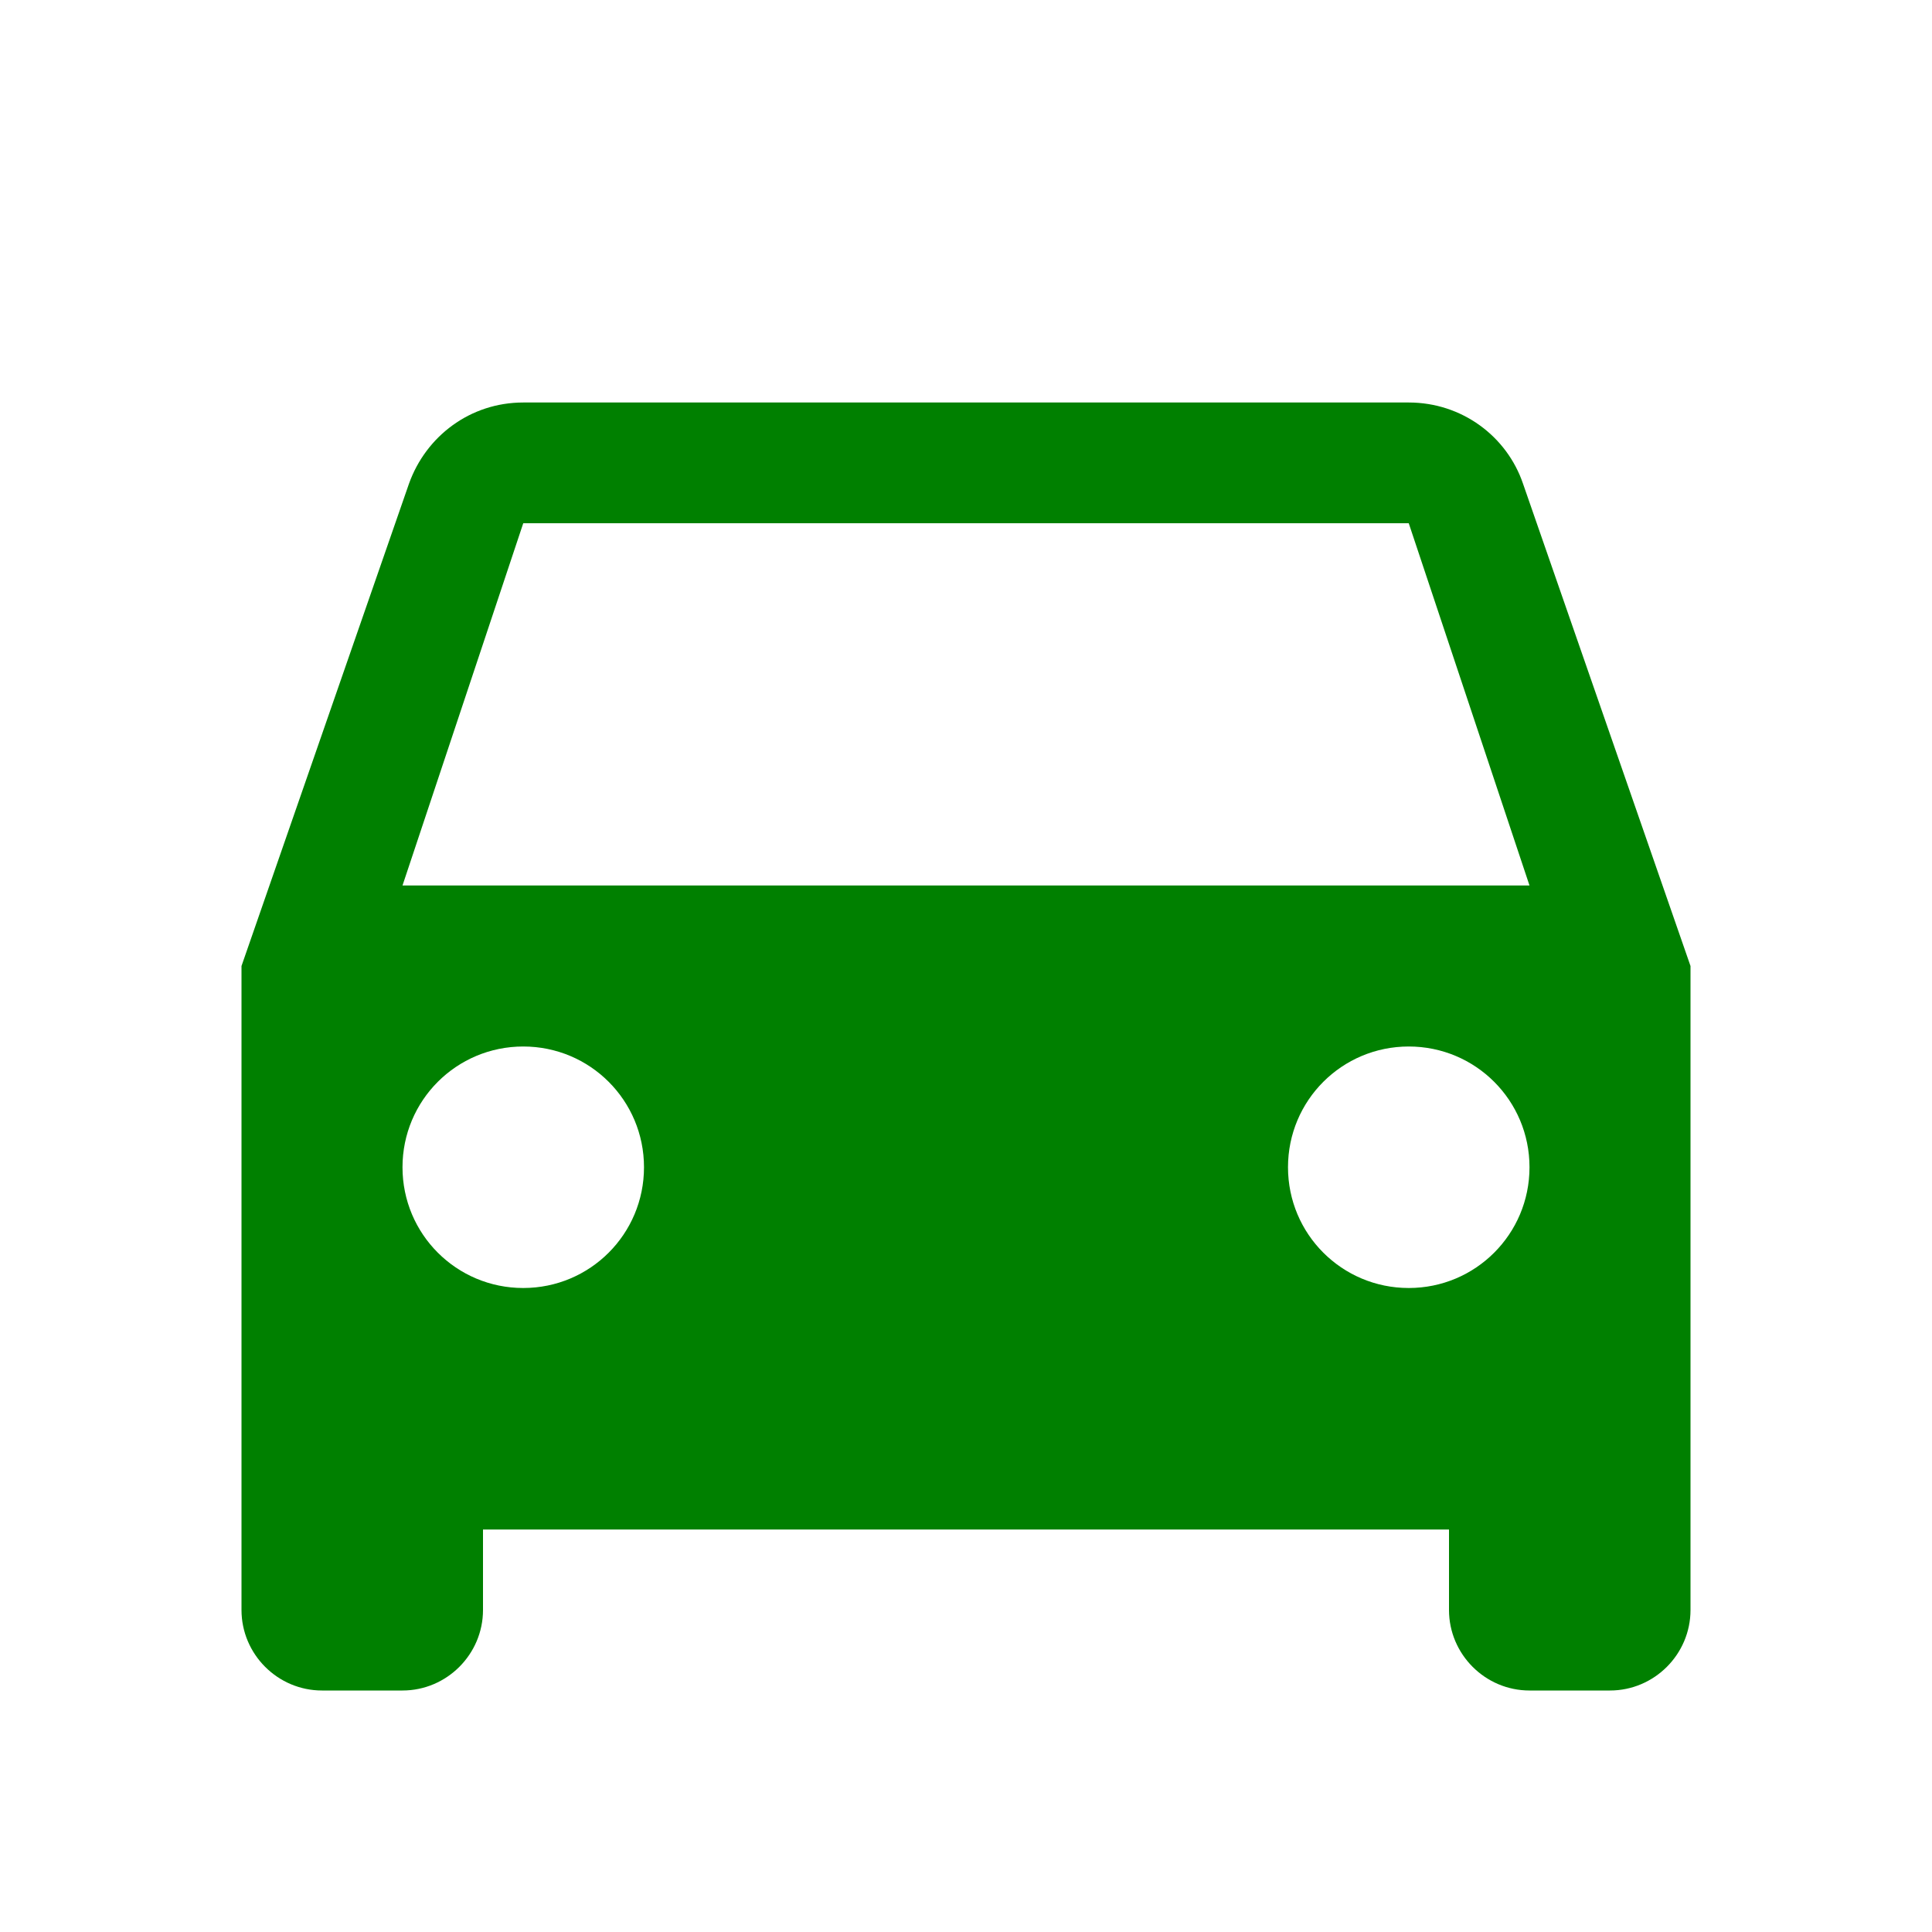
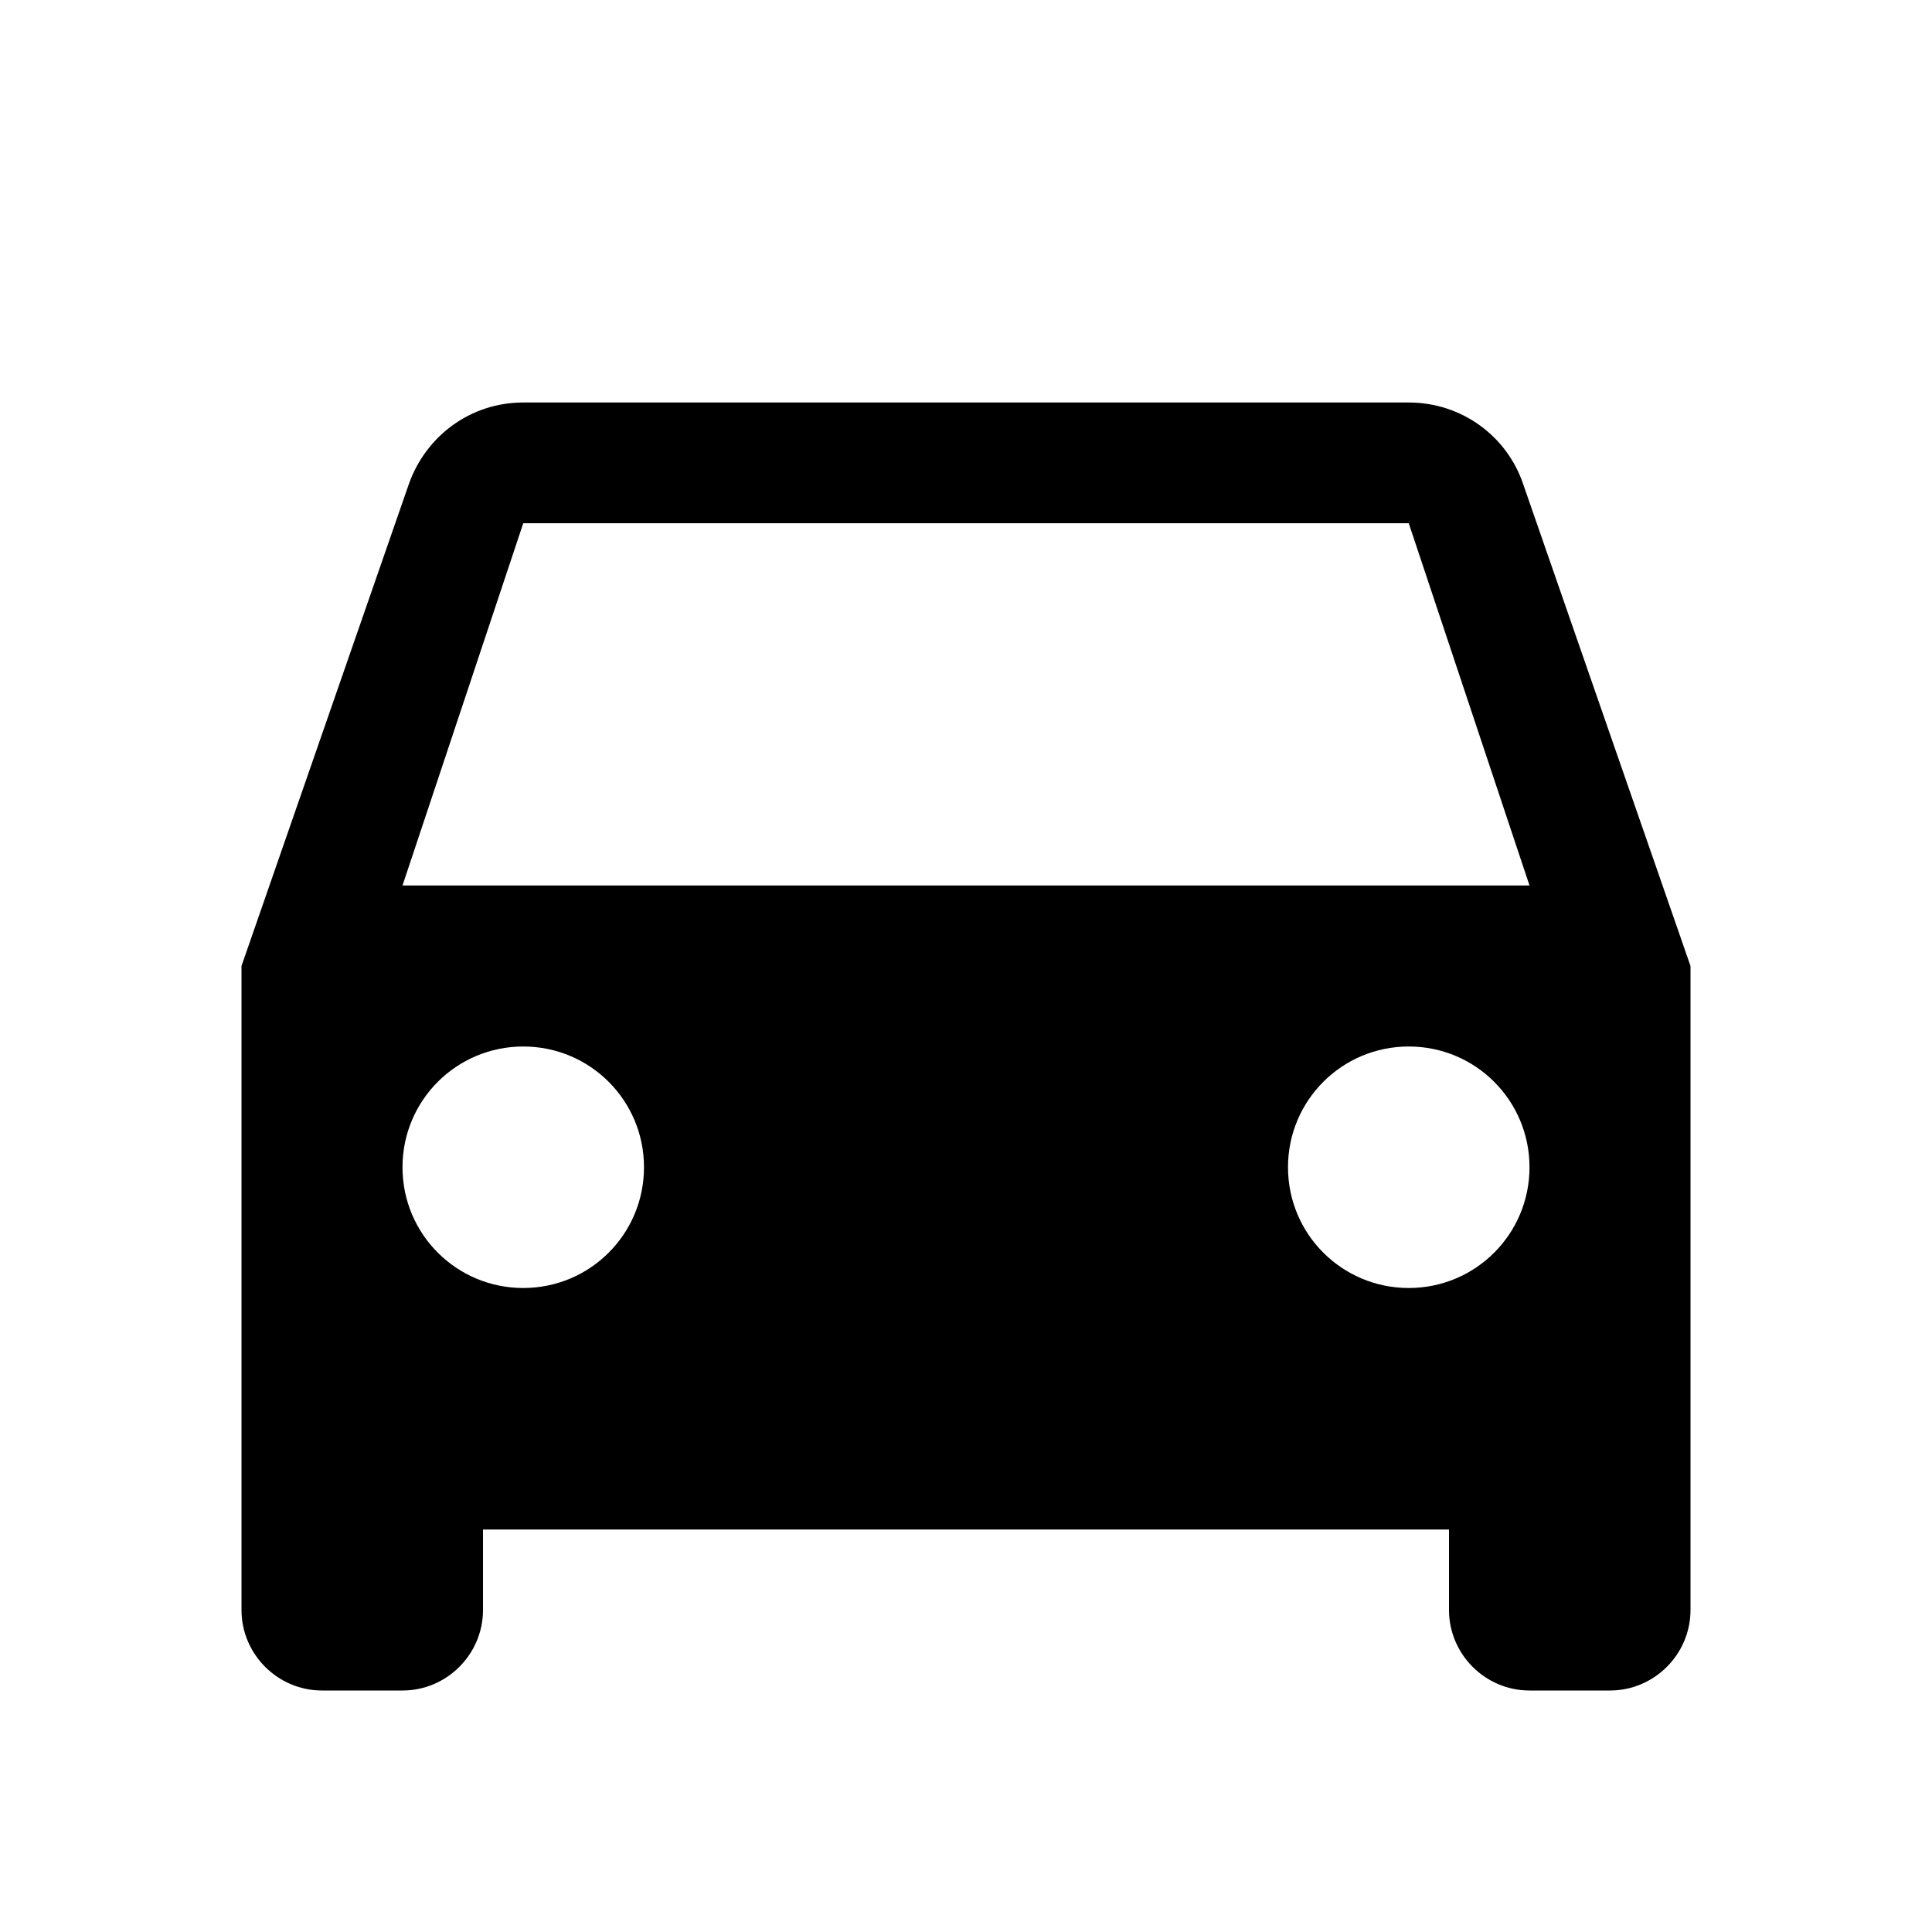
- <svg xmlns="http://www.w3.org/2000/svg" style="fill: green;" width="24" height="24" viewBox="0 0 24 24">
+ <svg xmlns="http://www.w3.org/2000/svg" width="24" height="24" viewBox="0 0 24 24">
  <path d="M18.92 6.01C18.72 5.42 18.16 5 17.5 5h-11c-.66 0-1.21.42-1.42 1.01L3 12v8c0 .55.45 1 1 1h1c.55 0 1-.45 1-1v-1h12v1c0 .55.45 1 1 1h1c.55 0 1-.45 1-1v-8l-2.08-5.99zM6.5 16c-.83 0-1.5-.67-1.5-1.5S5.67 13 6.5 13s1.5.67 1.5 1.5S7.33 16 6.5 16zm11 0c-.83 0-1.5-.67-1.5-1.5s.67-1.5 1.5-1.5 1.5.67 1.5 1.5-.67 1.5-1.5 1.5zM5 11l1.5-4.5h11L19 11H5z" />
  <path d="M0 0h24v24H0z" fill="none" />
</svg>
